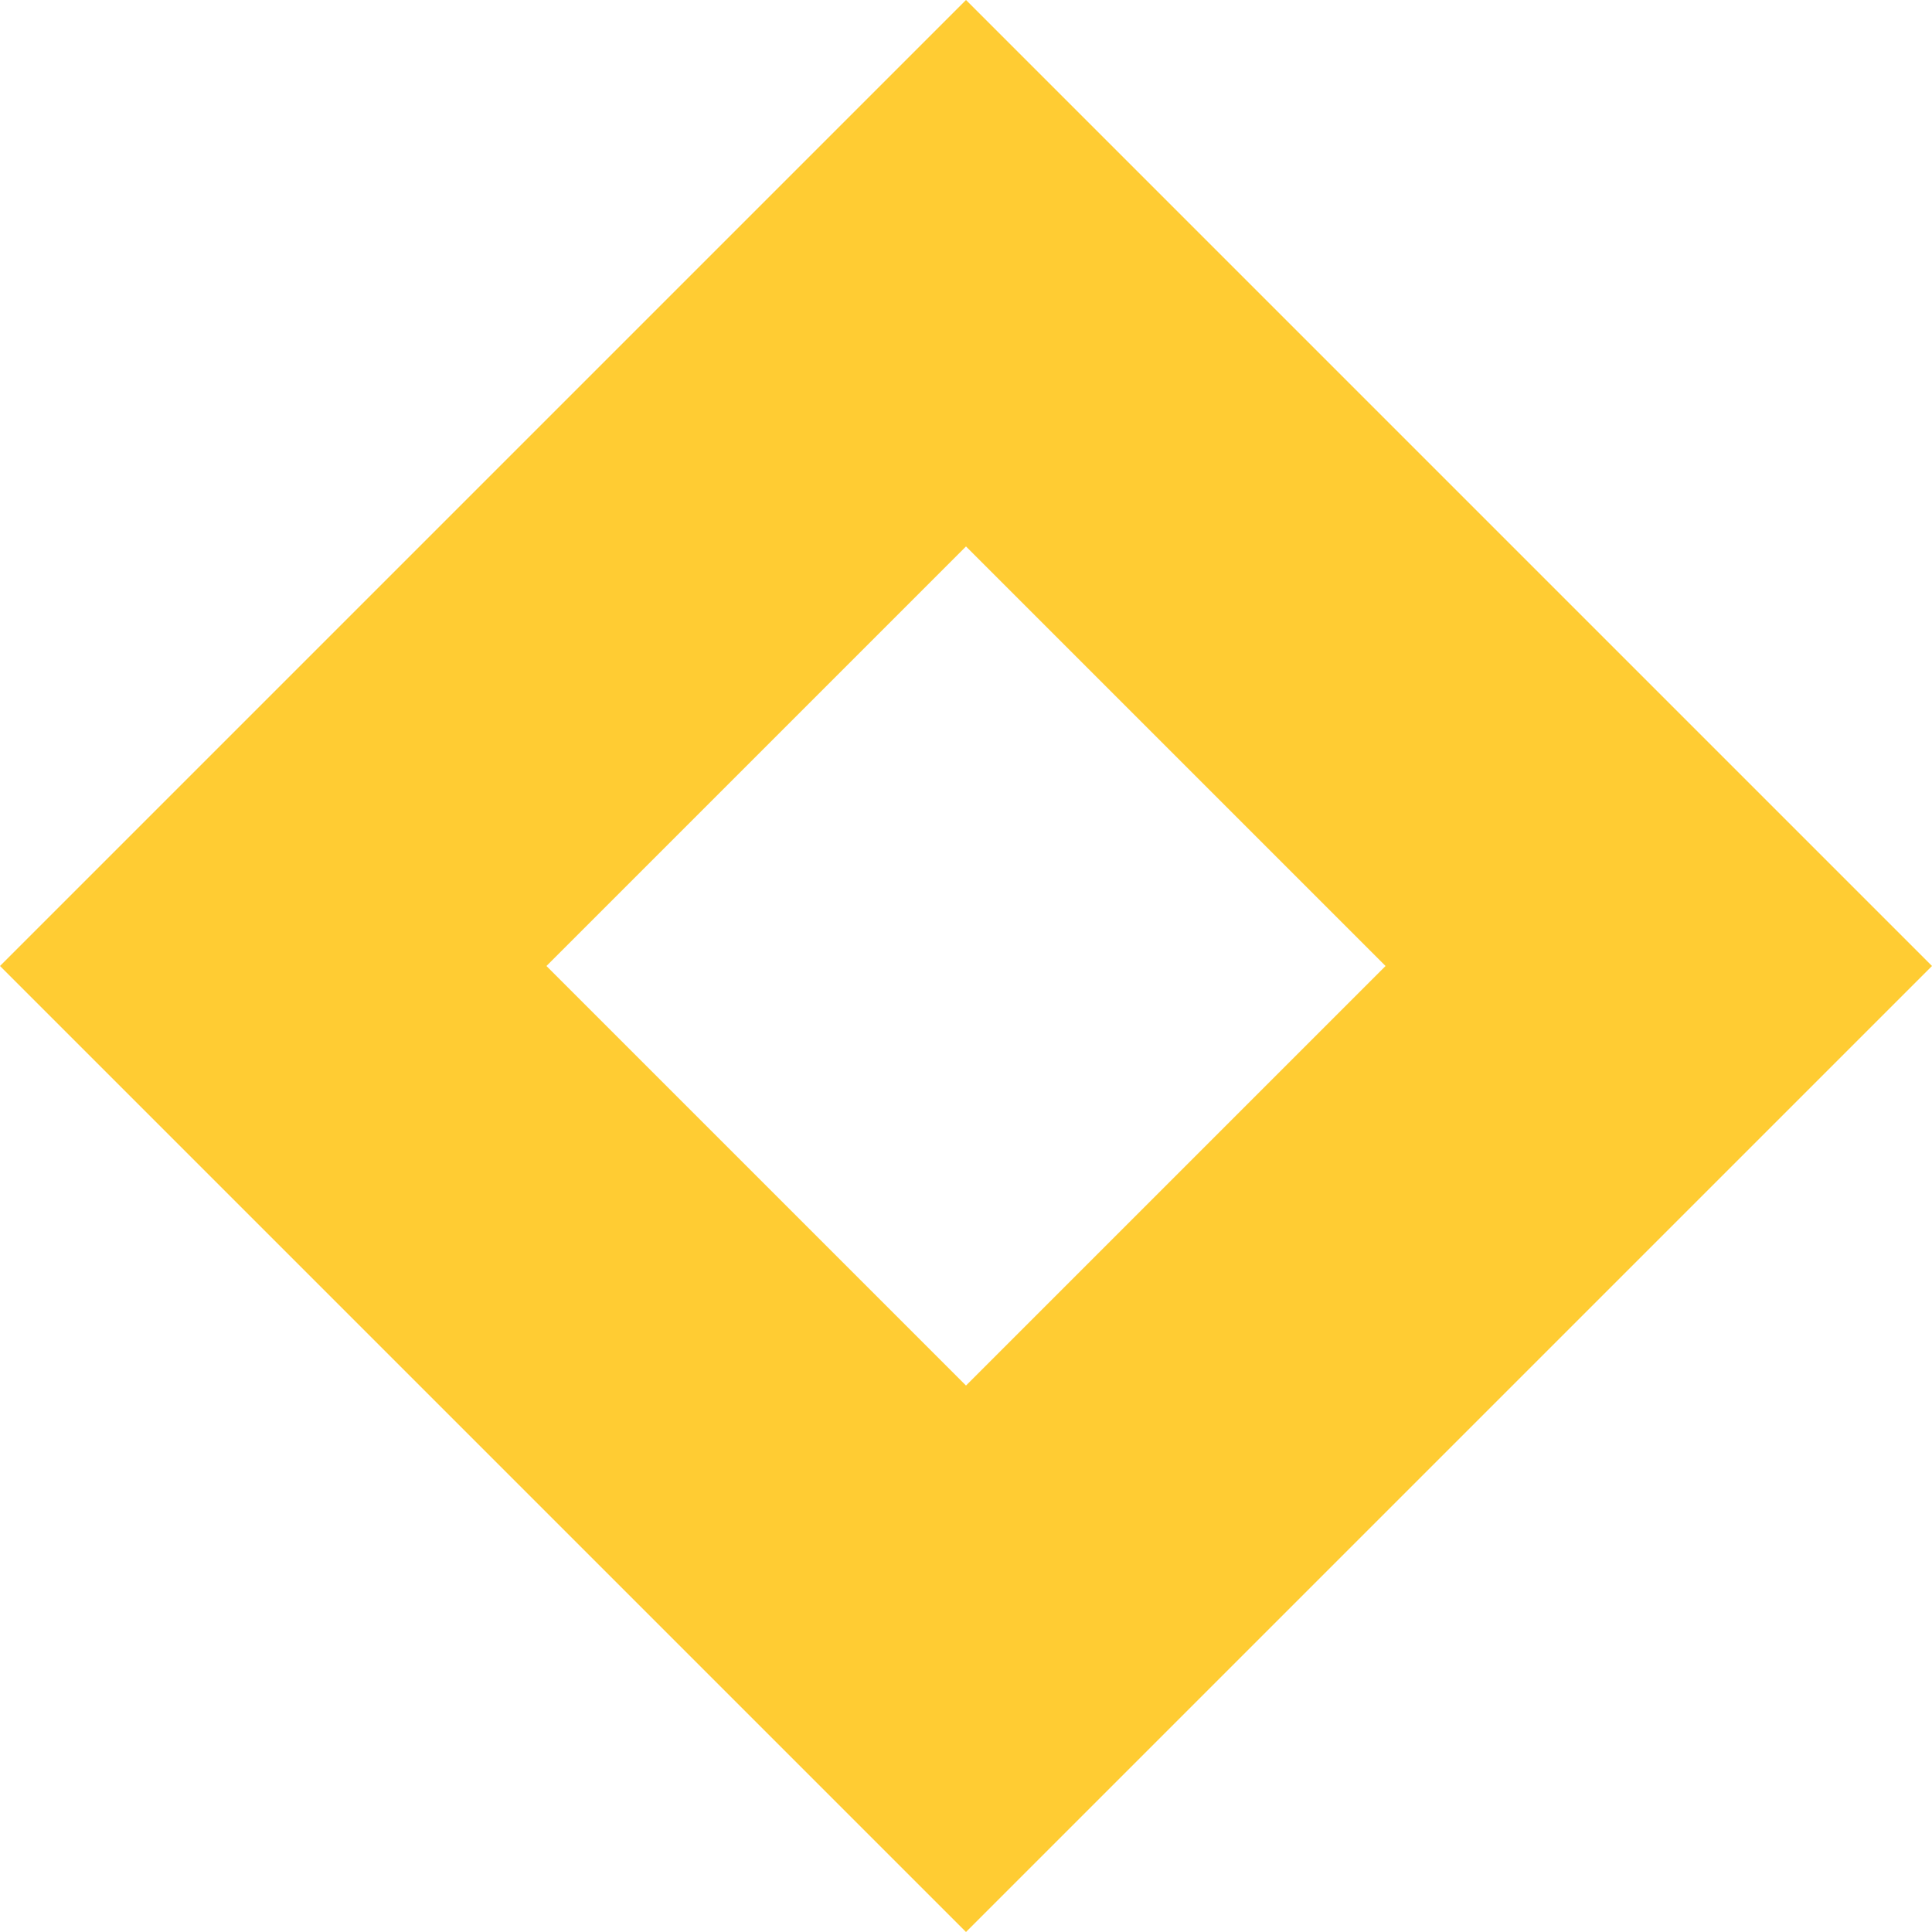
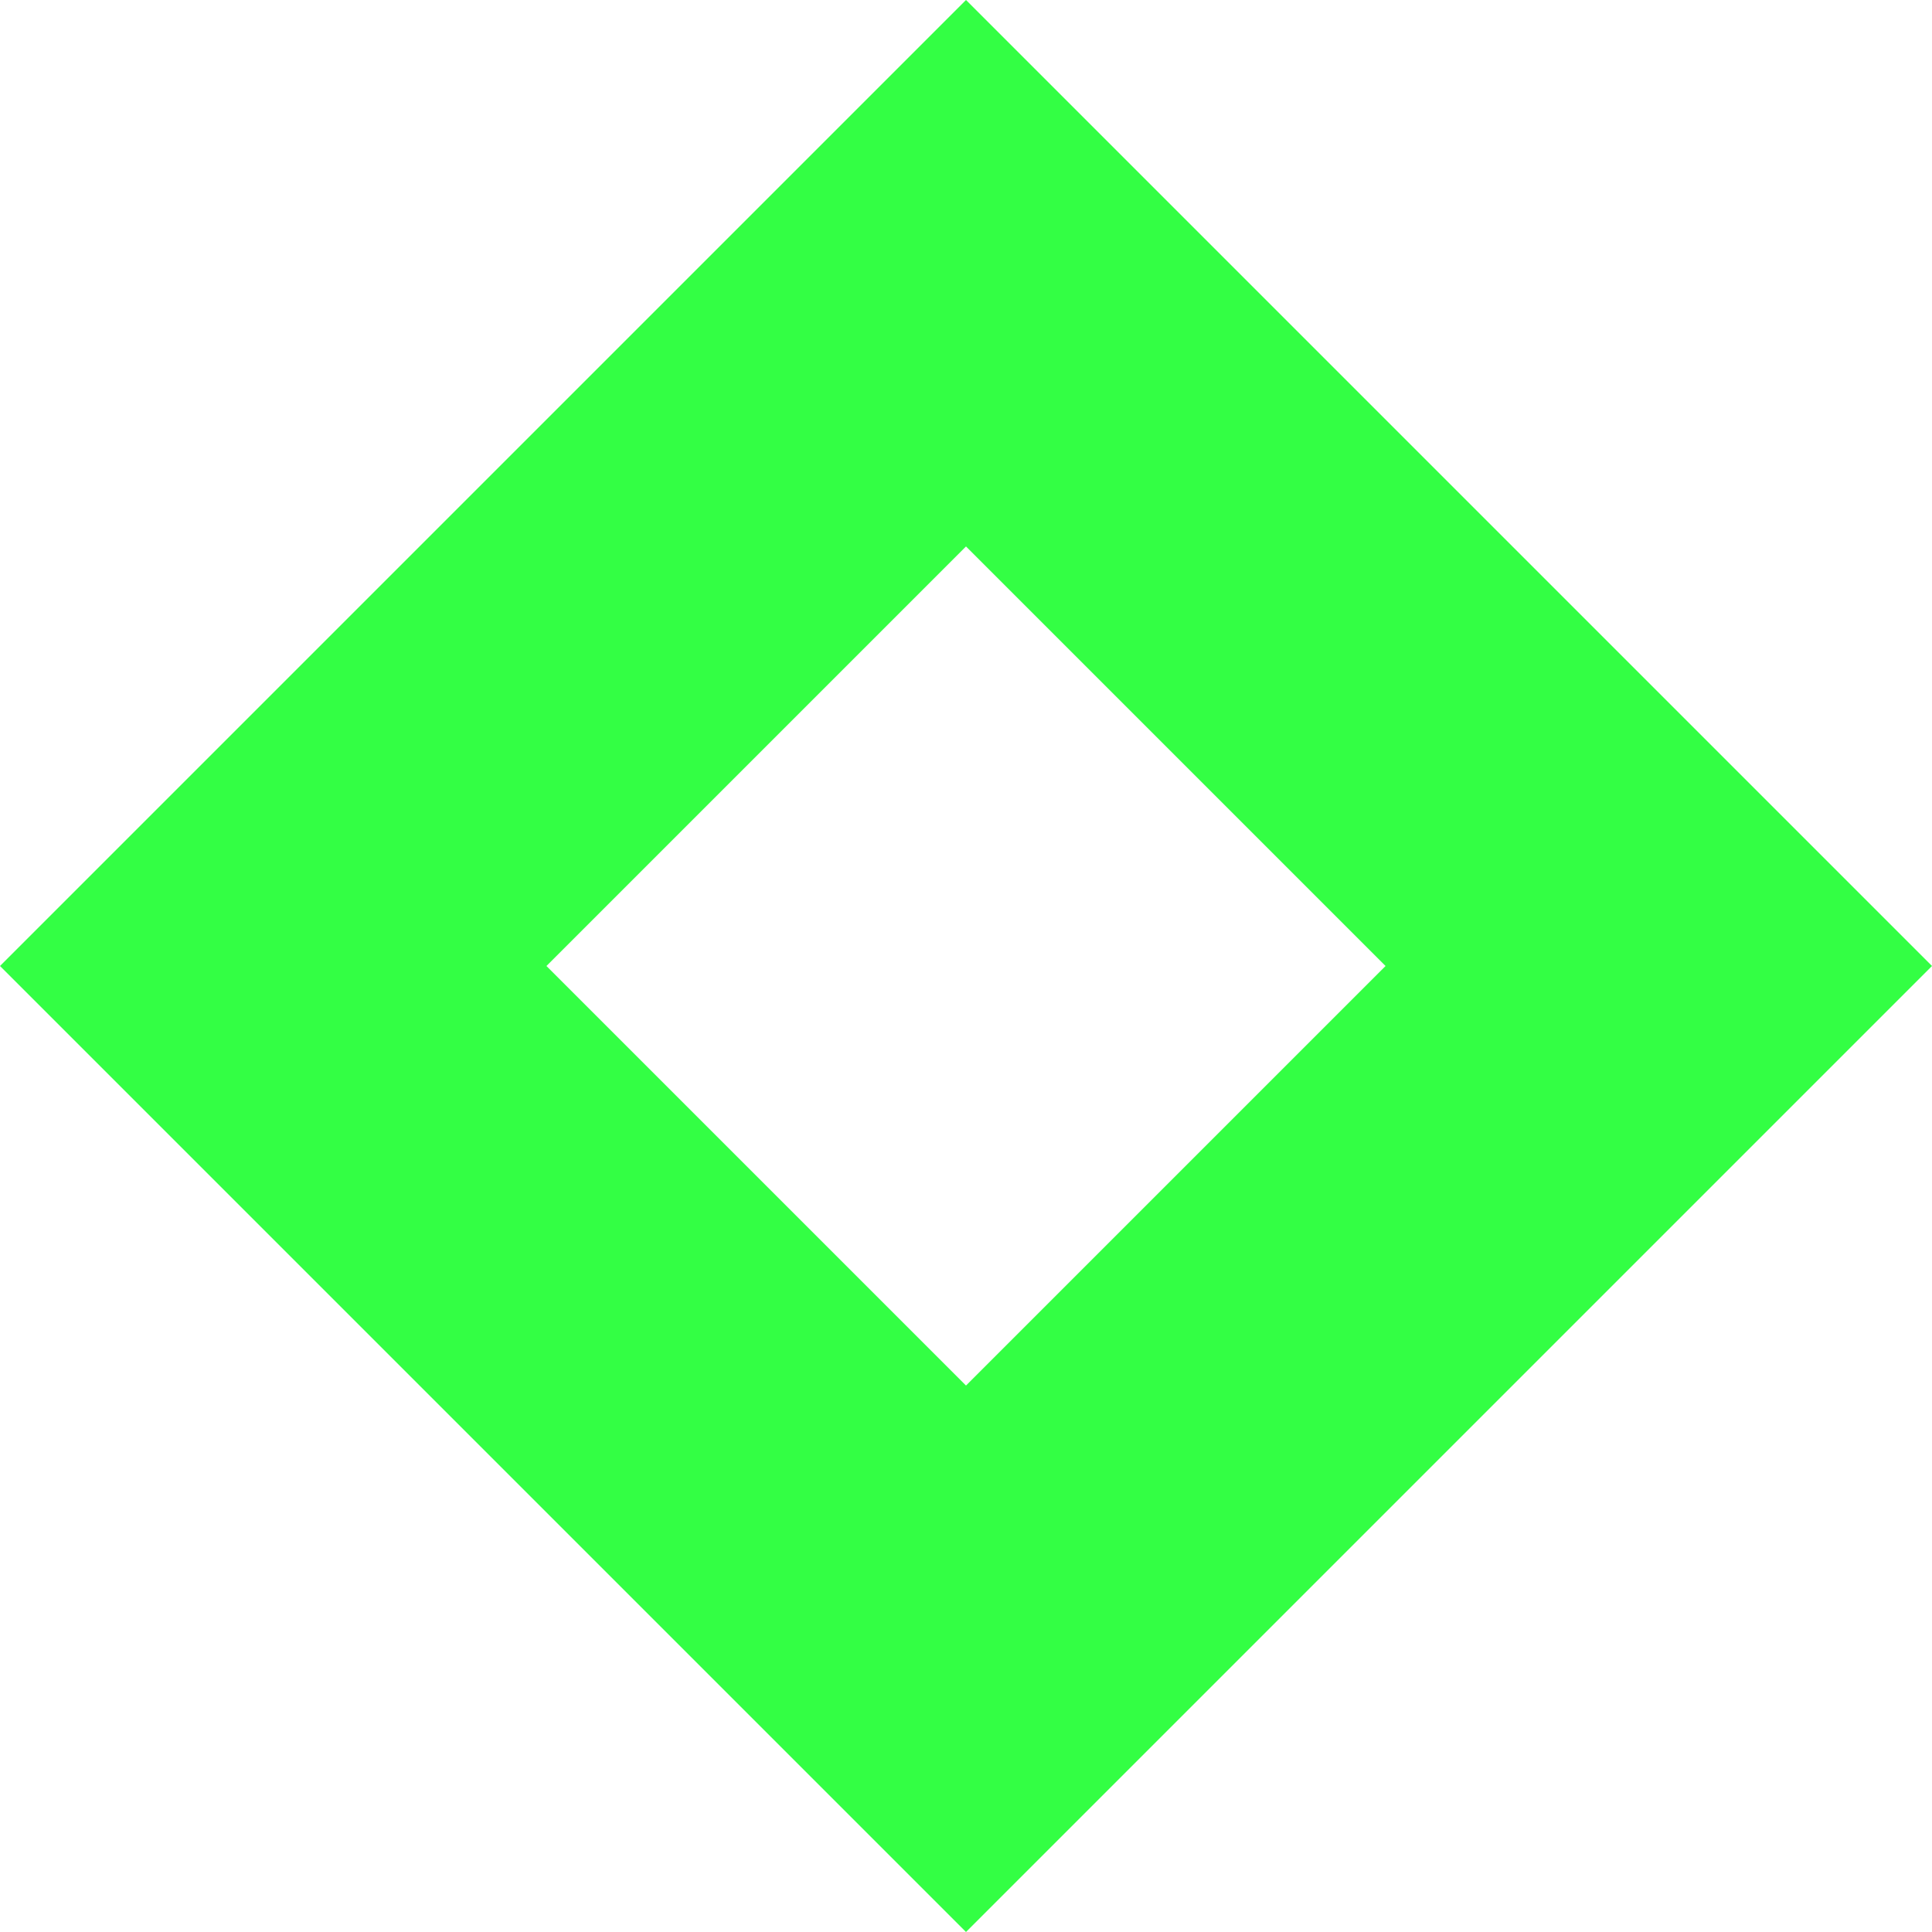
<svg xmlns="http://www.w3.org/2000/svg" id="Layer_1" data-name="Layer 1" viewBox="0 0 1000 1000">
  <defs>
-     <style>.cls-1{fill:#ffcc33;}</style>
+     <style>.cls-1{fill:#33ff44;}</style>
  </defs>
  <path class="cls-1" d="M500,0,0,500l500,500,500-500Zm0,717.16L282.84,500,500,282.84,717.16,500Z" transform="translate(0 0)" />
</svg>
